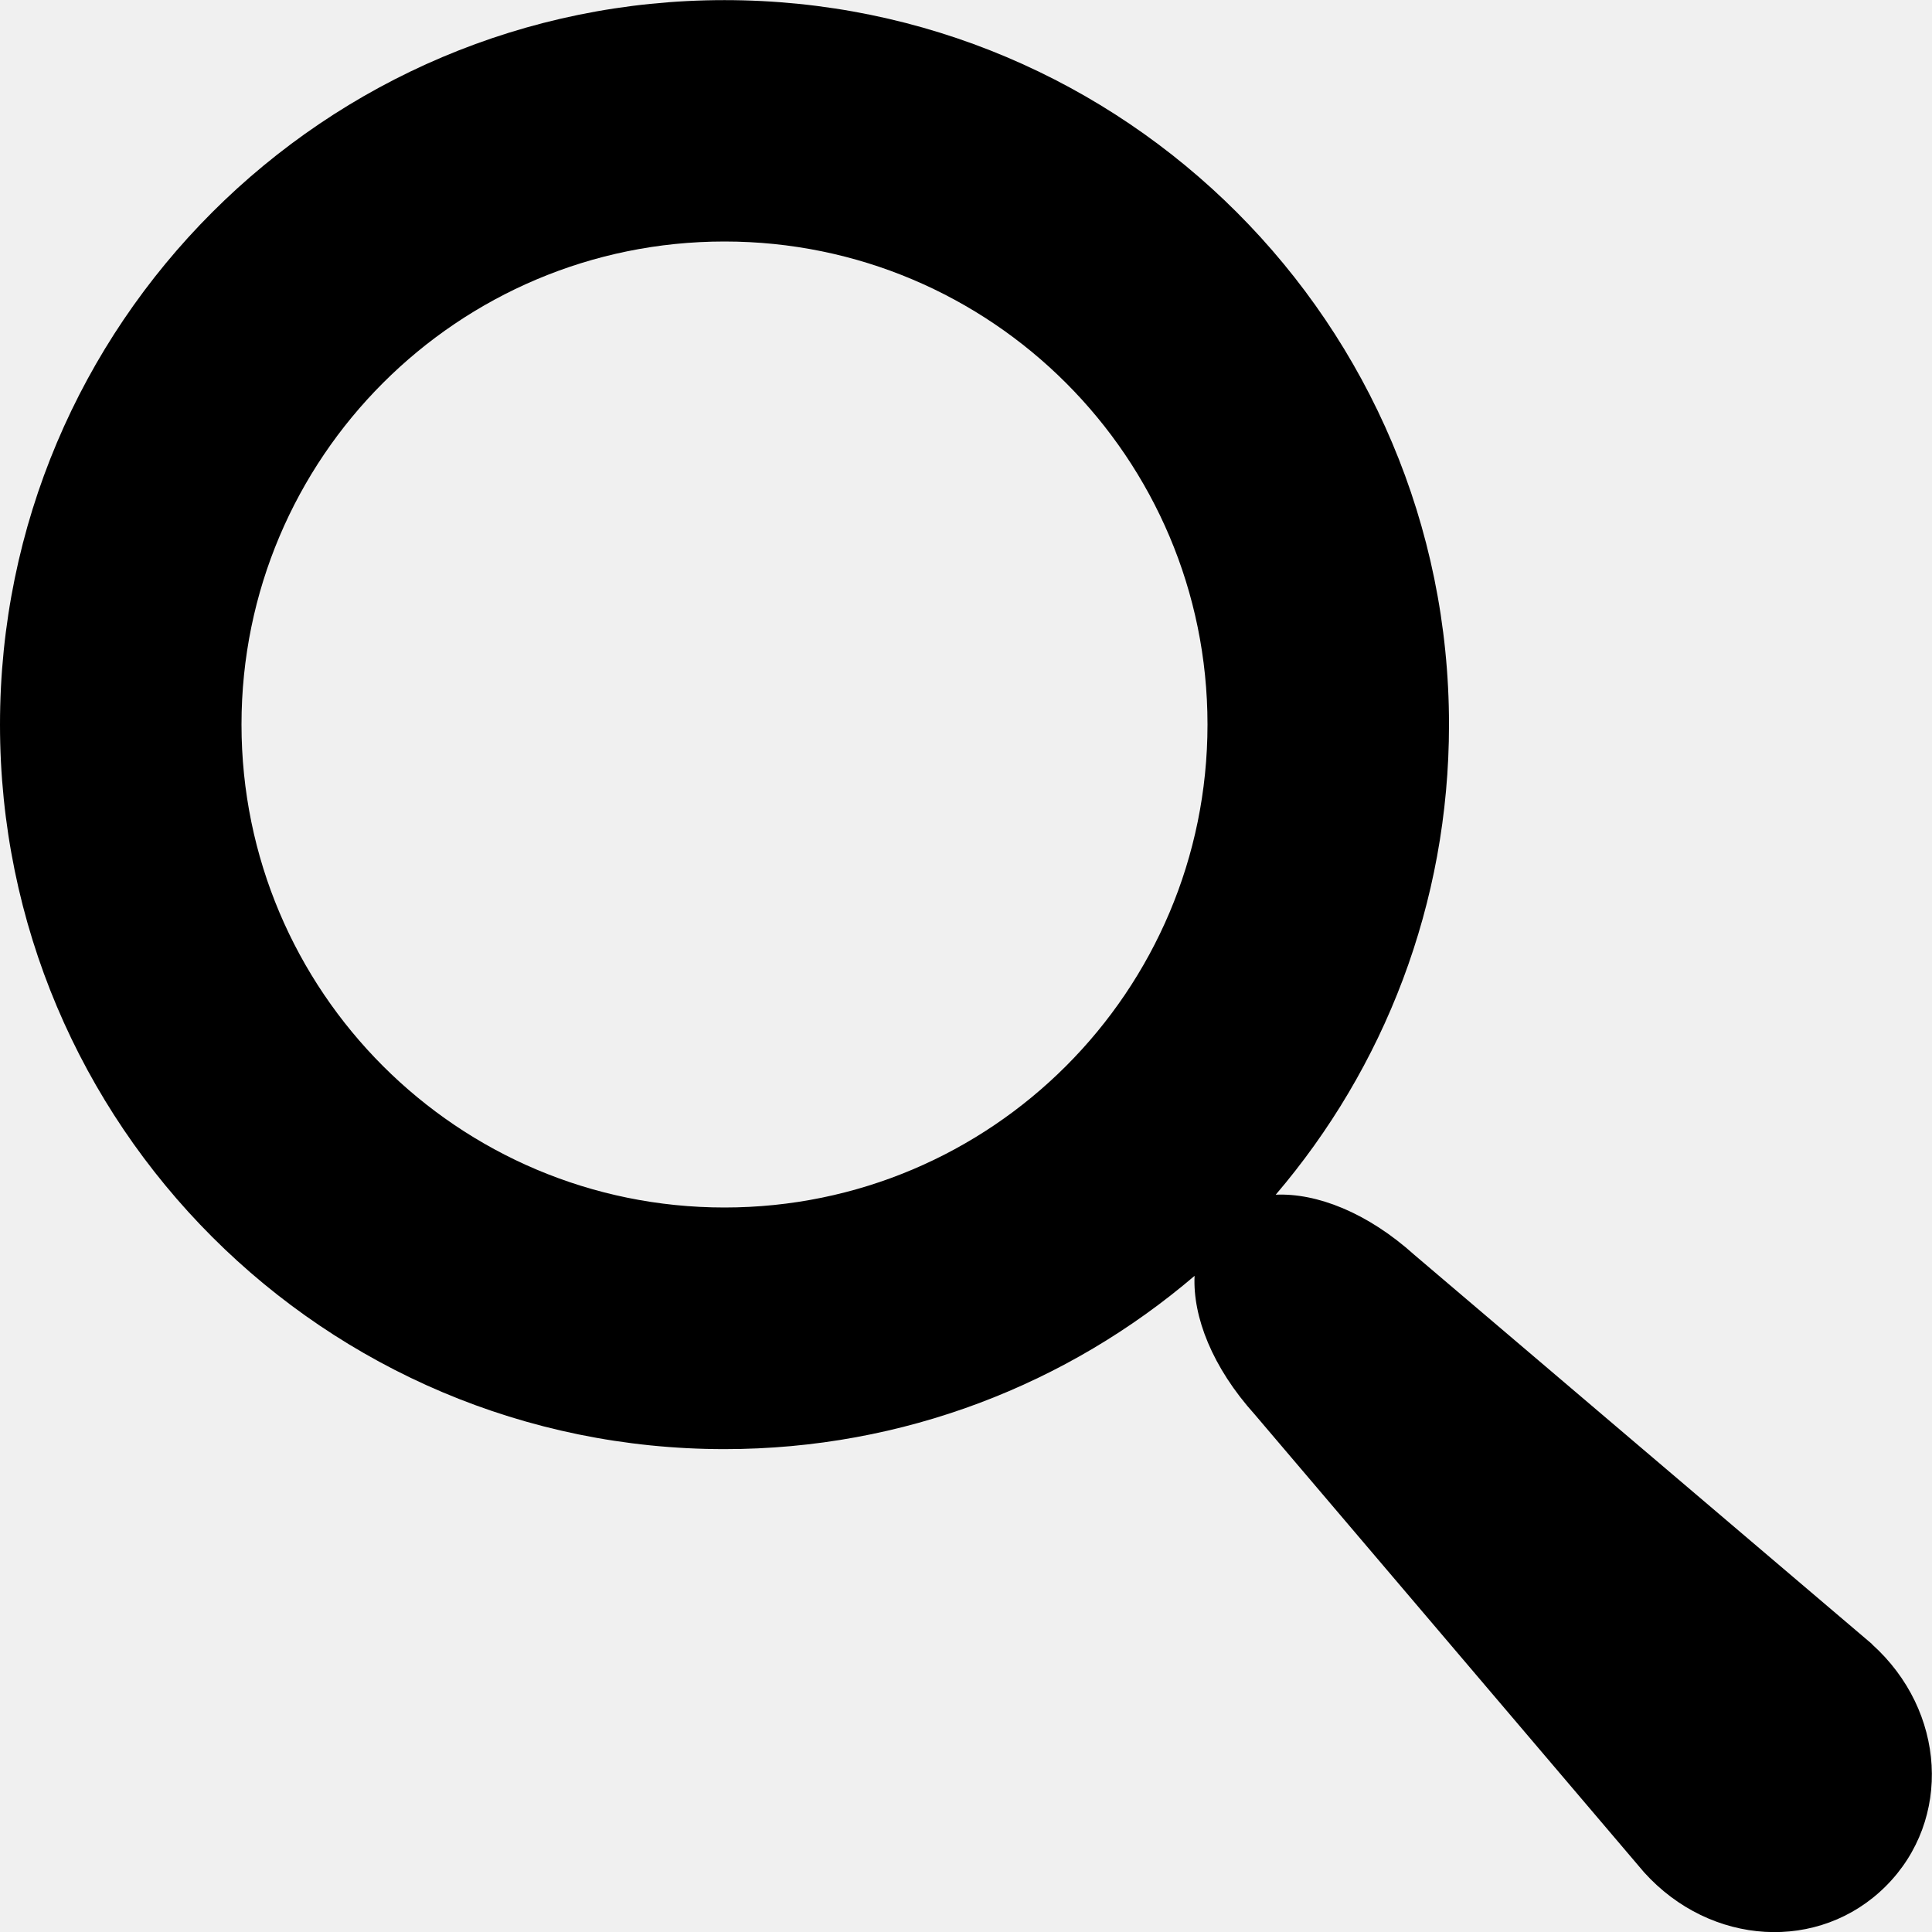
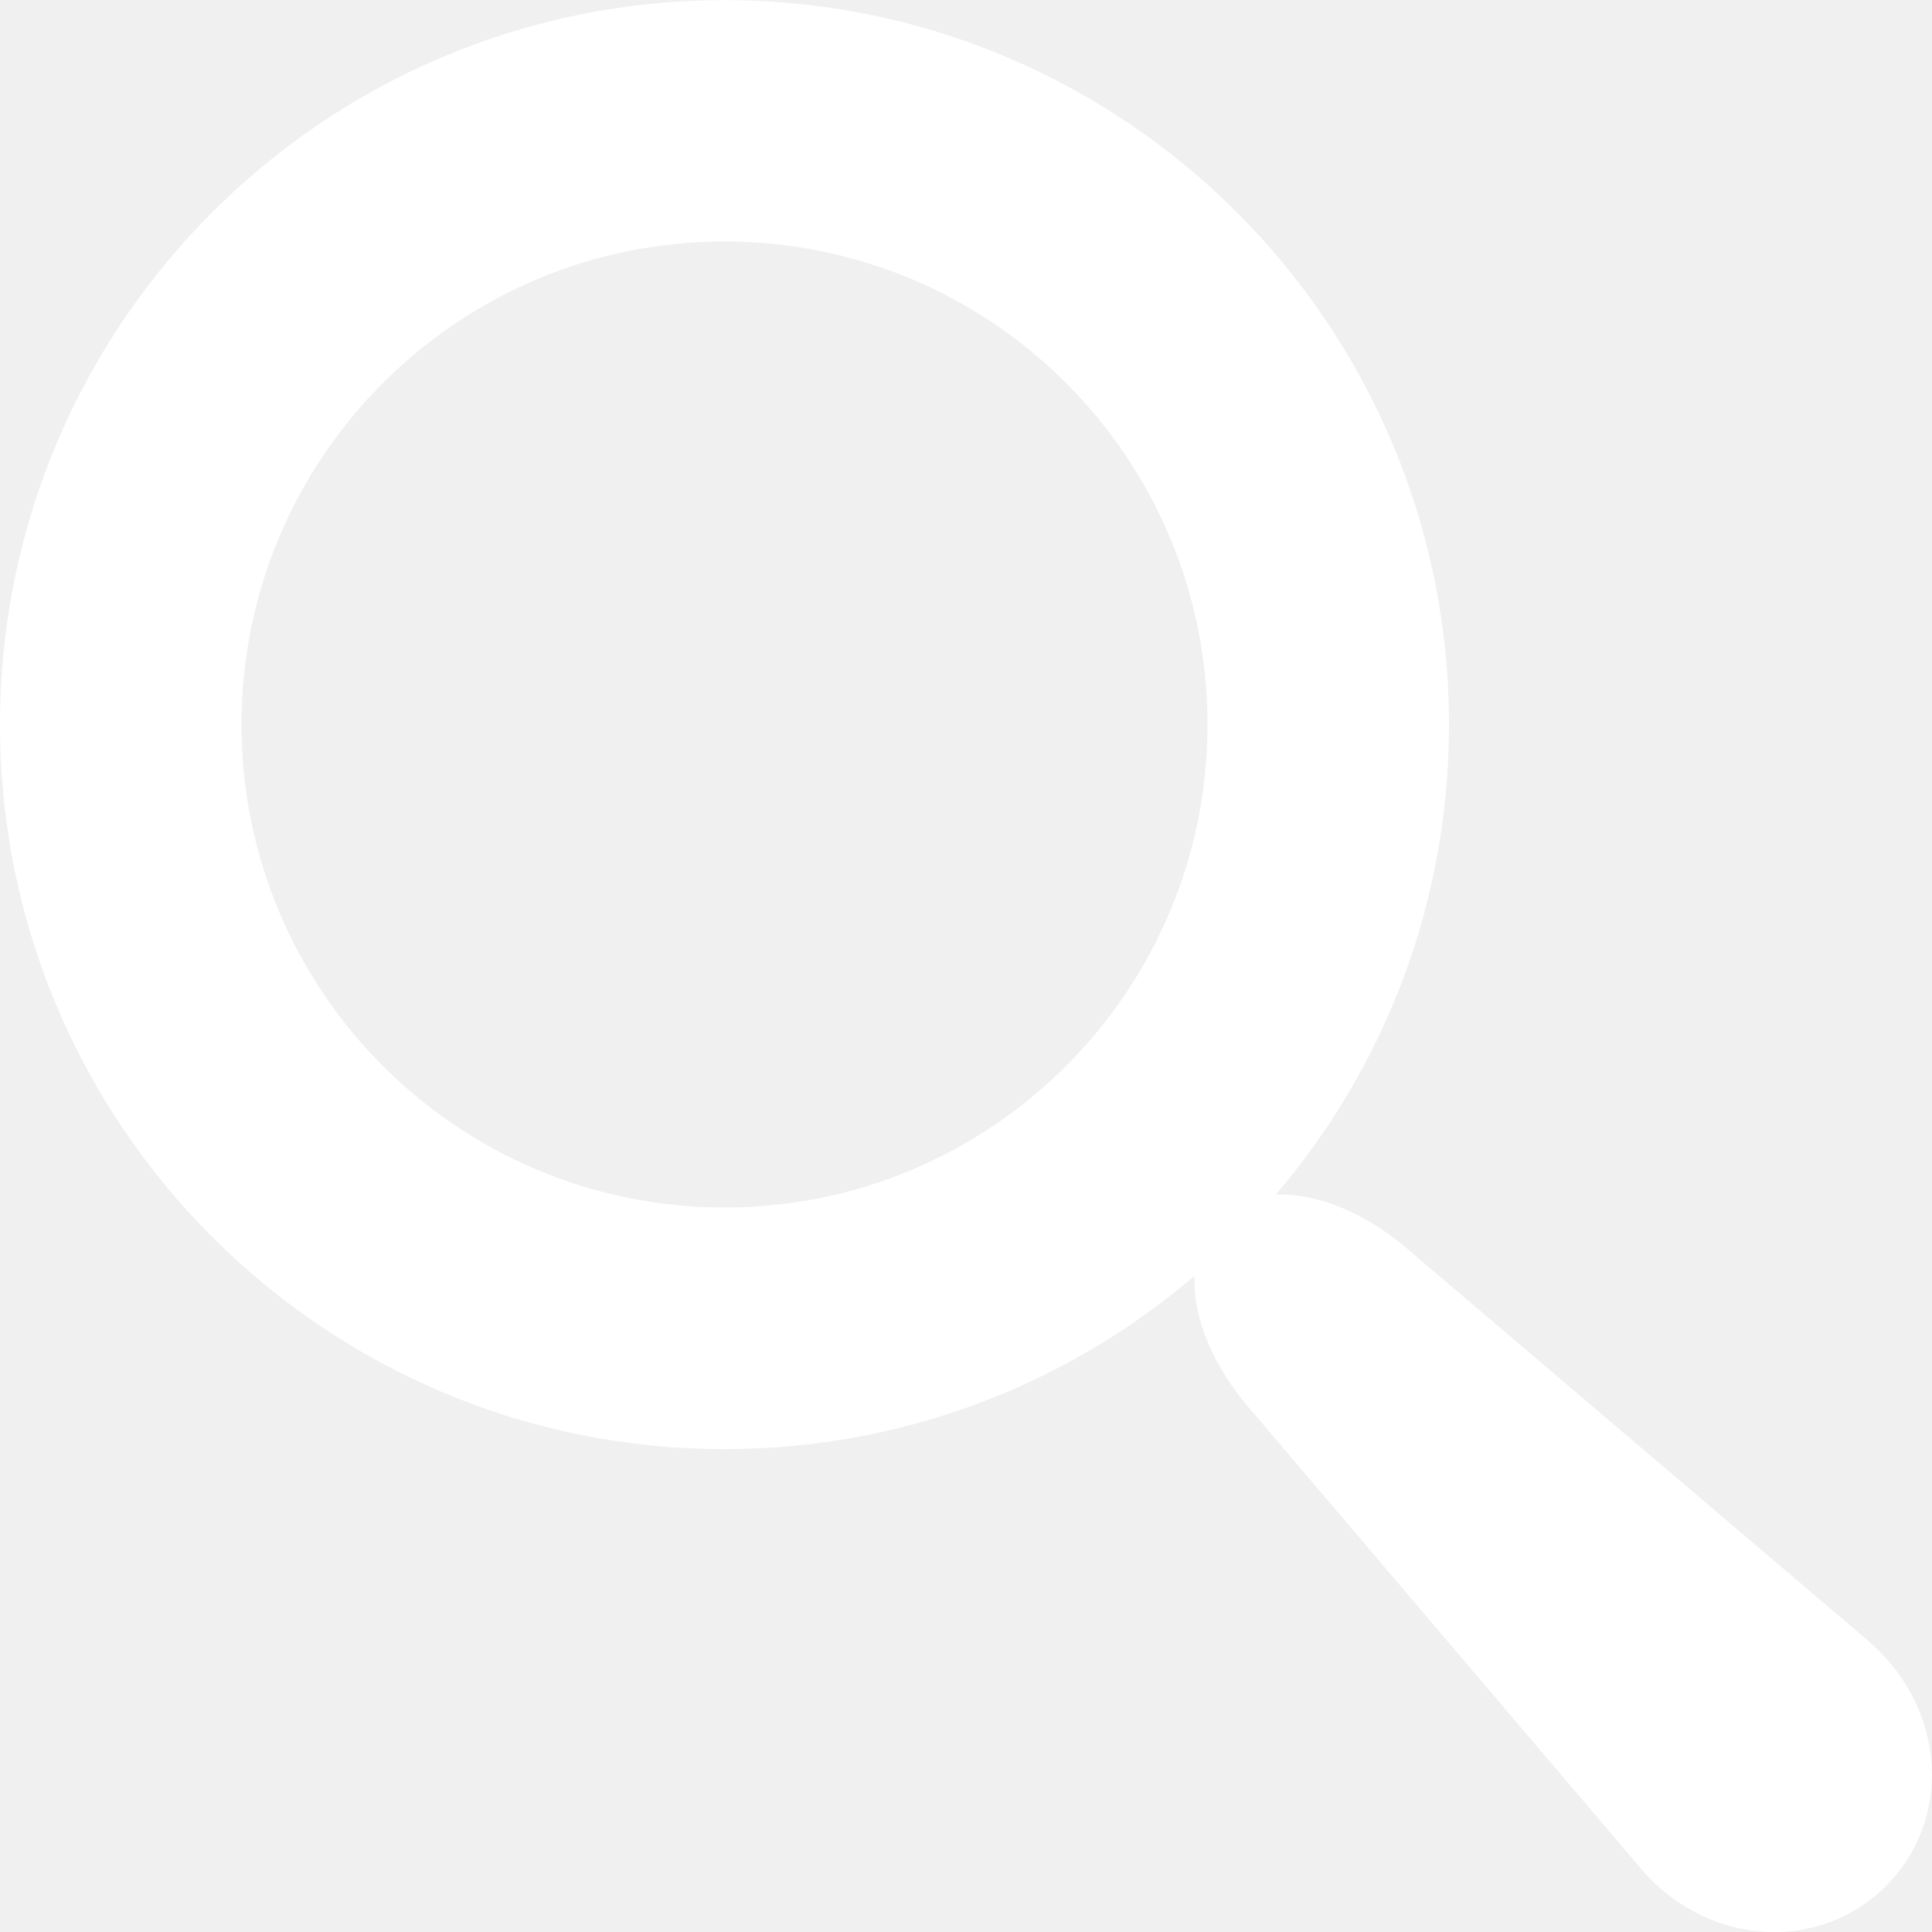
<svg xmlns="http://www.w3.org/2000/svg" version="1.1" width="16" height="16" viewBox="0 0 16 16">
-   <path fill="#000000" d="M15.504 13.616l-3.79-3.223c-0.392-0.353-0.811-0.514-1.149-0.499 0.895-1.048 1.435-2.407 1.435-3.893 0-3.314-2.686-6-6-6s-6 2.686-6 6 2.686 6 6 6c1.486 0 2.845-0.54 3.893-1.435-0.016 0.338 0.146 0.757 0.499 1.149l3.223 3.79c0.552 0.613 1.453 0.665 2.003 0.115s0.498-1.452-0.115-2.003zM6 10c-2.209 0-4-1.791-4-4s1.791-4 4-4 4 1.791 4 4-1.791 4-4 4z" />
+   <path fill="#ffffff" d="M15.504 13.616l-3.79-3.223c-0.392-0.353-0.811-0.514-1.149-0.499 0.895-1.048 1.435-2.407 1.435-3.893 0-3.314-2.686-6-6-6s-6 2.686-6 6 2.686 6 6 6c1.486 0 2.845-0.54 3.893-1.435-0.016 0.338 0.146 0.757 0.499 1.149l3.223 3.79c0.552 0.613 1.453 0.665 2.003 0.115s0.498-1.452-0.115-2.003zM6 10c-2.209 0-4-1.791-4-4s1.791-4 4-4 4 1.791 4 4-1.791 4-4 4z" />
</svg>
